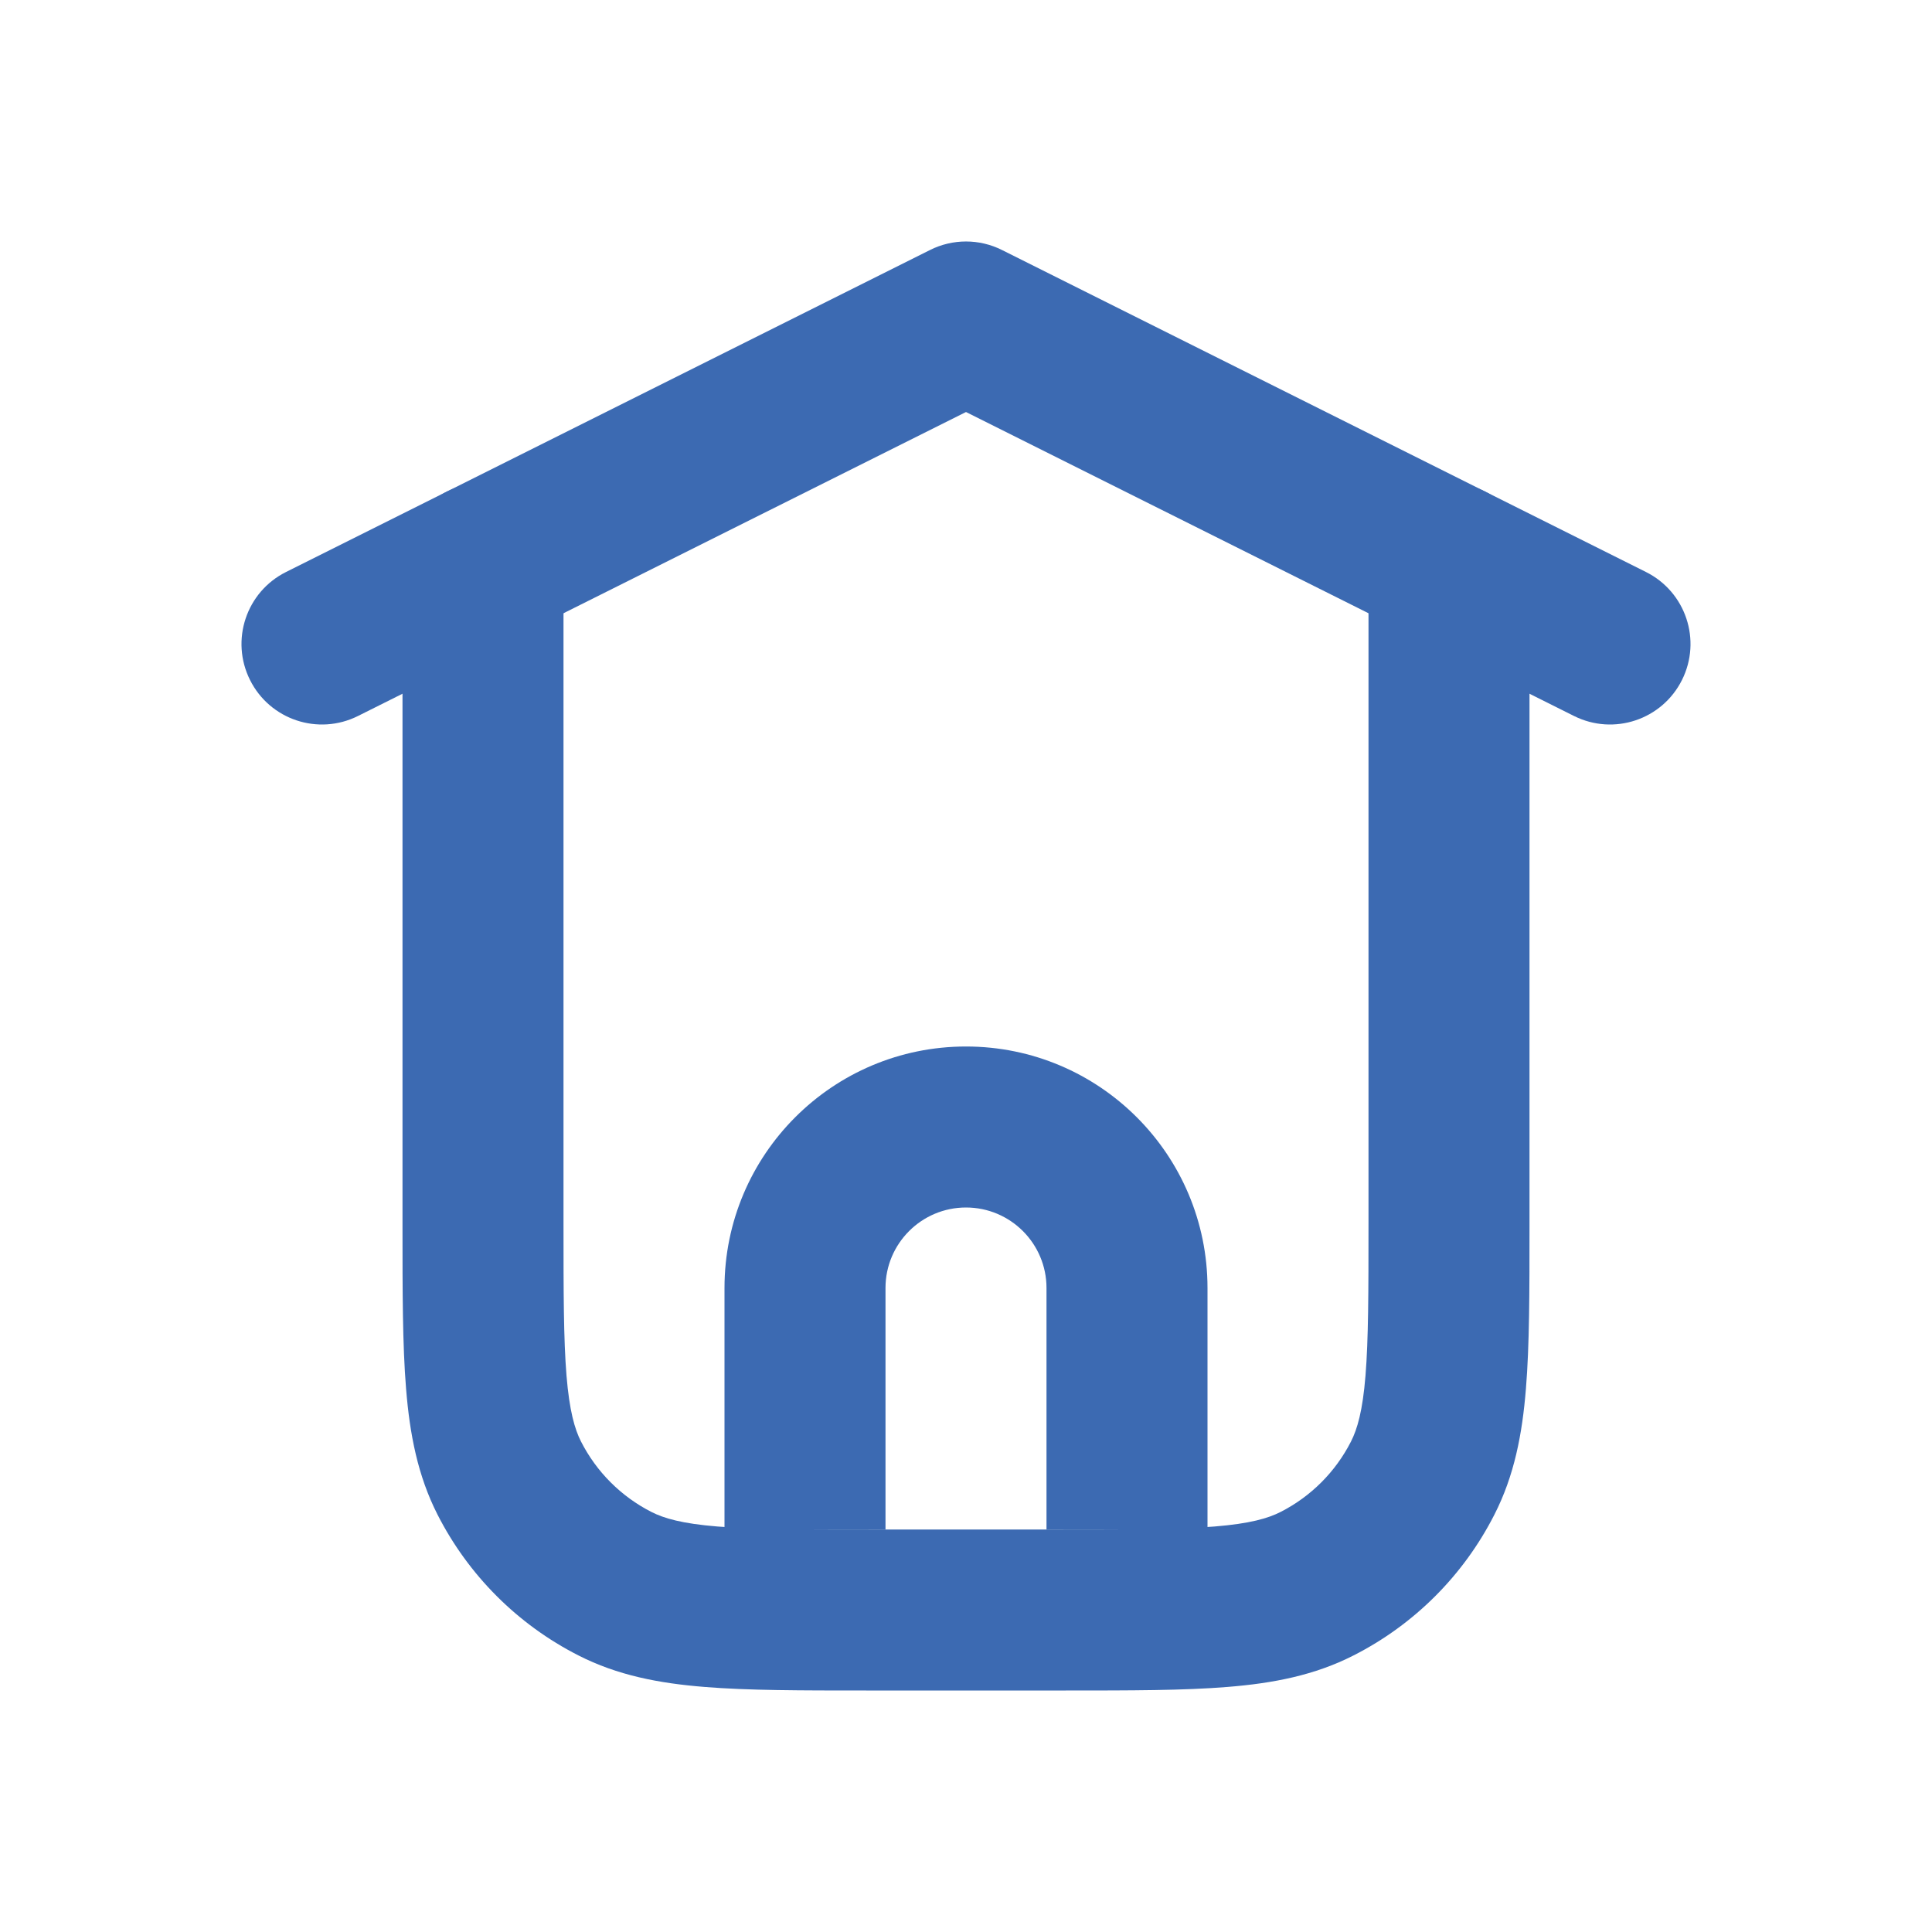
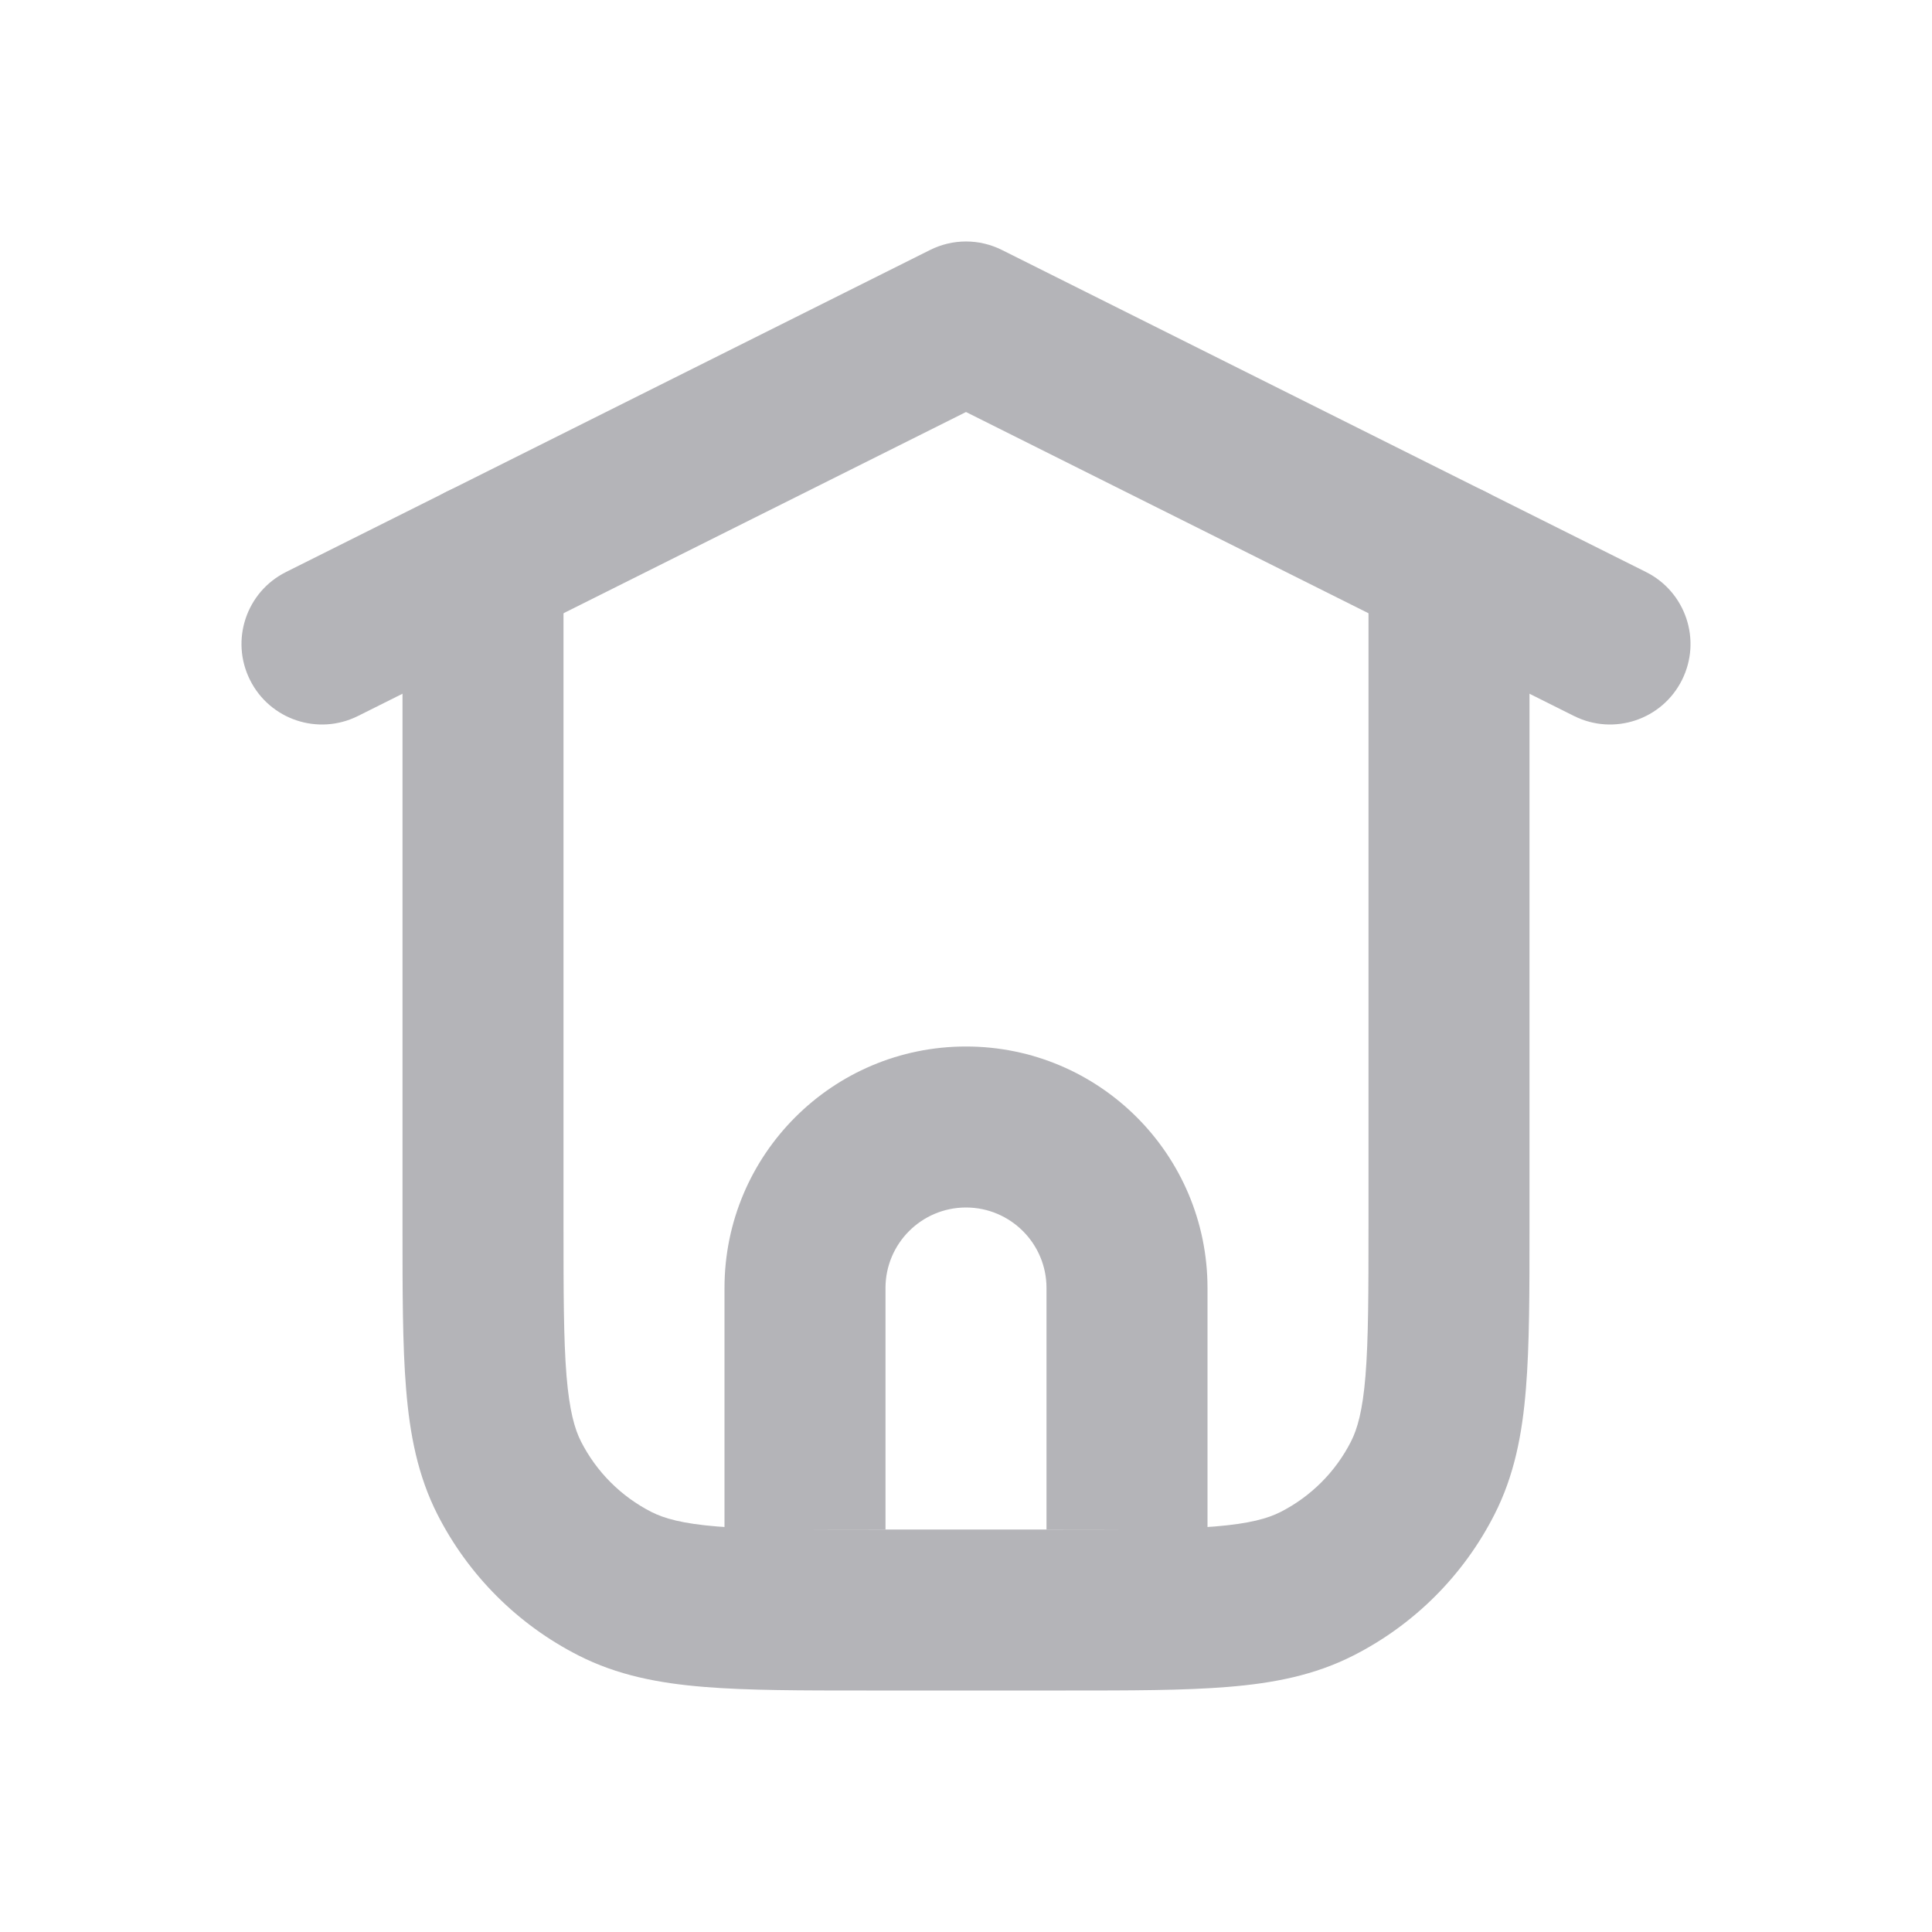
<svg xmlns="http://www.w3.org/2000/svg" width="27" height="27" viewBox="0 0 27 27" fill="none">
-   <path fill-rule="evenodd" clip-rule="evenodd" d="M6.75 6.75C7.371 6.75 7.875 7.254 7.875 7.875V17.1C7.875 18.064 7.876 18.719 7.917 19.225C7.958 19.718 8.031 19.971 8.12 20.146C8.336 20.57 8.68 20.914 9.104 21.13C9.279 21.219 9.532 21.293 10.025 21.333C10.531 21.374 11.186 21.375 12.15 21.375H14.85C15.814 21.375 16.469 21.374 16.975 21.333C17.468 21.293 17.721 21.219 17.896 21.13C18.32 20.914 18.664 20.57 18.88 20.146C18.969 19.971 19.043 19.718 19.083 19.225C19.124 18.719 19.125 18.064 19.125 17.1V7.875C19.125 7.254 19.629 6.75 20.25 6.75C20.871 6.75 21.375 7.254 21.375 7.875V17.146C21.375 18.052 21.375 18.799 21.325 19.408C21.274 20.041 21.163 20.622 20.884 21.168C20.453 22.015 19.765 22.703 18.918 23.134C18.372 23.413 17.791 23.524 17.158 23.575C16.549 23.625 15.802 23.625 14.896 23.625H12.104C11.198 23.625 10.45 23.625 9.842 23.575C9.209 23.524 8.628 23.413 8.082 23.134C7.235 22.703 6.547 22.015 6.115 21.168C5.837 20.622 5.726 20.041 5.675 19.408C5.625 18.799 5.625 18.052 5.625 17.146L5.625 7.875C5.625 7.254 6.129 6.75 6.75 6.75Z" fill="#3C6AB2" />
-   <path fill-rule="evenodd" clip-rule="evenodd" d="M13.5 16.875C12.879 16.875 12.375 17.379 12.375 18V21.375H10.125V18C10.125 16.136 11.636 14.625 13.5 14.625C15.364 14.625 16.875 16.136 16.875 18V21.375H14.625V18C14.625 17.379 14.121 16.875 13.5 16.875Z" fill="#3C6AB2" />
-   <path fill-rule="evenodd" clip-rule="evenodd" d="M3.494 9.503C3.772 10.059 4.447 10.284 5.003 10.006L13.5 5.758L21.997 10.006C22.553 10.284 23.228 10.059 23.506 9.503C23.784 8.947 23.559 8.272 23.003 7.994L14.003 3.494C13.686 3.335 13.314 3.335 12.997 3.494L3.997 7.994C3.441 8.272 3.216 8.947 3.494 9.503Z" fill="#3C6AB2" />
+   <path fill-rule="evenodd" clip-rule="evenodd" d="M6.75 6.75C7.371 6.75 7.875 7.254 7.875 7.875V17.1C7.875 18.064 7.876 18.719 7.917 19.225C7.958 19.718 8.031 19.971 8.12 20.146C8.336 20.57 8.68 20.914 9.104 21.13C9.279 21.219 9.532 21.293 10.025 21.333C10.531 21.374 11.186 21.375 12.15 21.375H14.85C15.814 21.375 16.469 21.374 16.975 21.333C17.468 21.293 17.721 21.219 17.896 21.13C18.32 20.914 18.664 20.57 18.88 20.146C18.969 19.971 19.043 19.718 19.083 19.225C19.124 18.719 19.125 18.064 19.125 17.1V7.875C19.125 7.254 19.629 6.75 20.25 6.75C20.871 6.75 21.375 7.254 21.375 7.875V17.146C21.375 18.052 21.375 18.799 21.325 19.408C21.274 20.041 21.163 20.622 20.884 21.168C20.453 22.015 19.765 22.703 18.918 23.134C18.372 23.413 17.791 23.524 17.158 23.575C16.549 23.625 15.802 23.625 14.896 23.625H12.104C11.198 23.625 10.45 23.625 9.842 23.575C9.209 23.524 8.628 23.413 8.082 23.134C7.235 22.703 6.547 22.015 6.115 21.168C5.837 20.622 5.726 20.041 5.675 19.408C5.625 18.799 5.625 18.052 5.625 17.146L5.625 7.875C5.625 7.254 6.129 6.75 6.75 6.75Z" fill="#B4B4B8" />
+   <path fill-rule="evenodd" clip-rule="evenodd" d="M13.5 16.875C12.879 16.875 12.375 17.379 12.375 18V21.375H10.125V18C10.125 16.136 11.636 14.625 13.5 14.625C15.364 14.625 16.875 16.136 16.875 18V21.375H14.625V18C14.625 17.379 14.121 16.875 13.5 16.875Z" fill="#B4B4B8" />
+   <path fill-rule="evenodd" clip-rule="evenodd" d="M3.494 9.503C3.772 10.059 4.447 10.284 5.003 10.006L13.5 5.758L21.997 10.006C22.553 10.284 23.228 10.059 23.506 9.503C23.784 8.947 23.559 8.272 23.003 7.994L14.003 3.494C13.686 3.335 13.314 3.335 12.997 3.494L3.997 7.994C3.441 8.272 3.216 8.947 3.494 9.503Z" fill="#B4B4B8" />
</svg>
